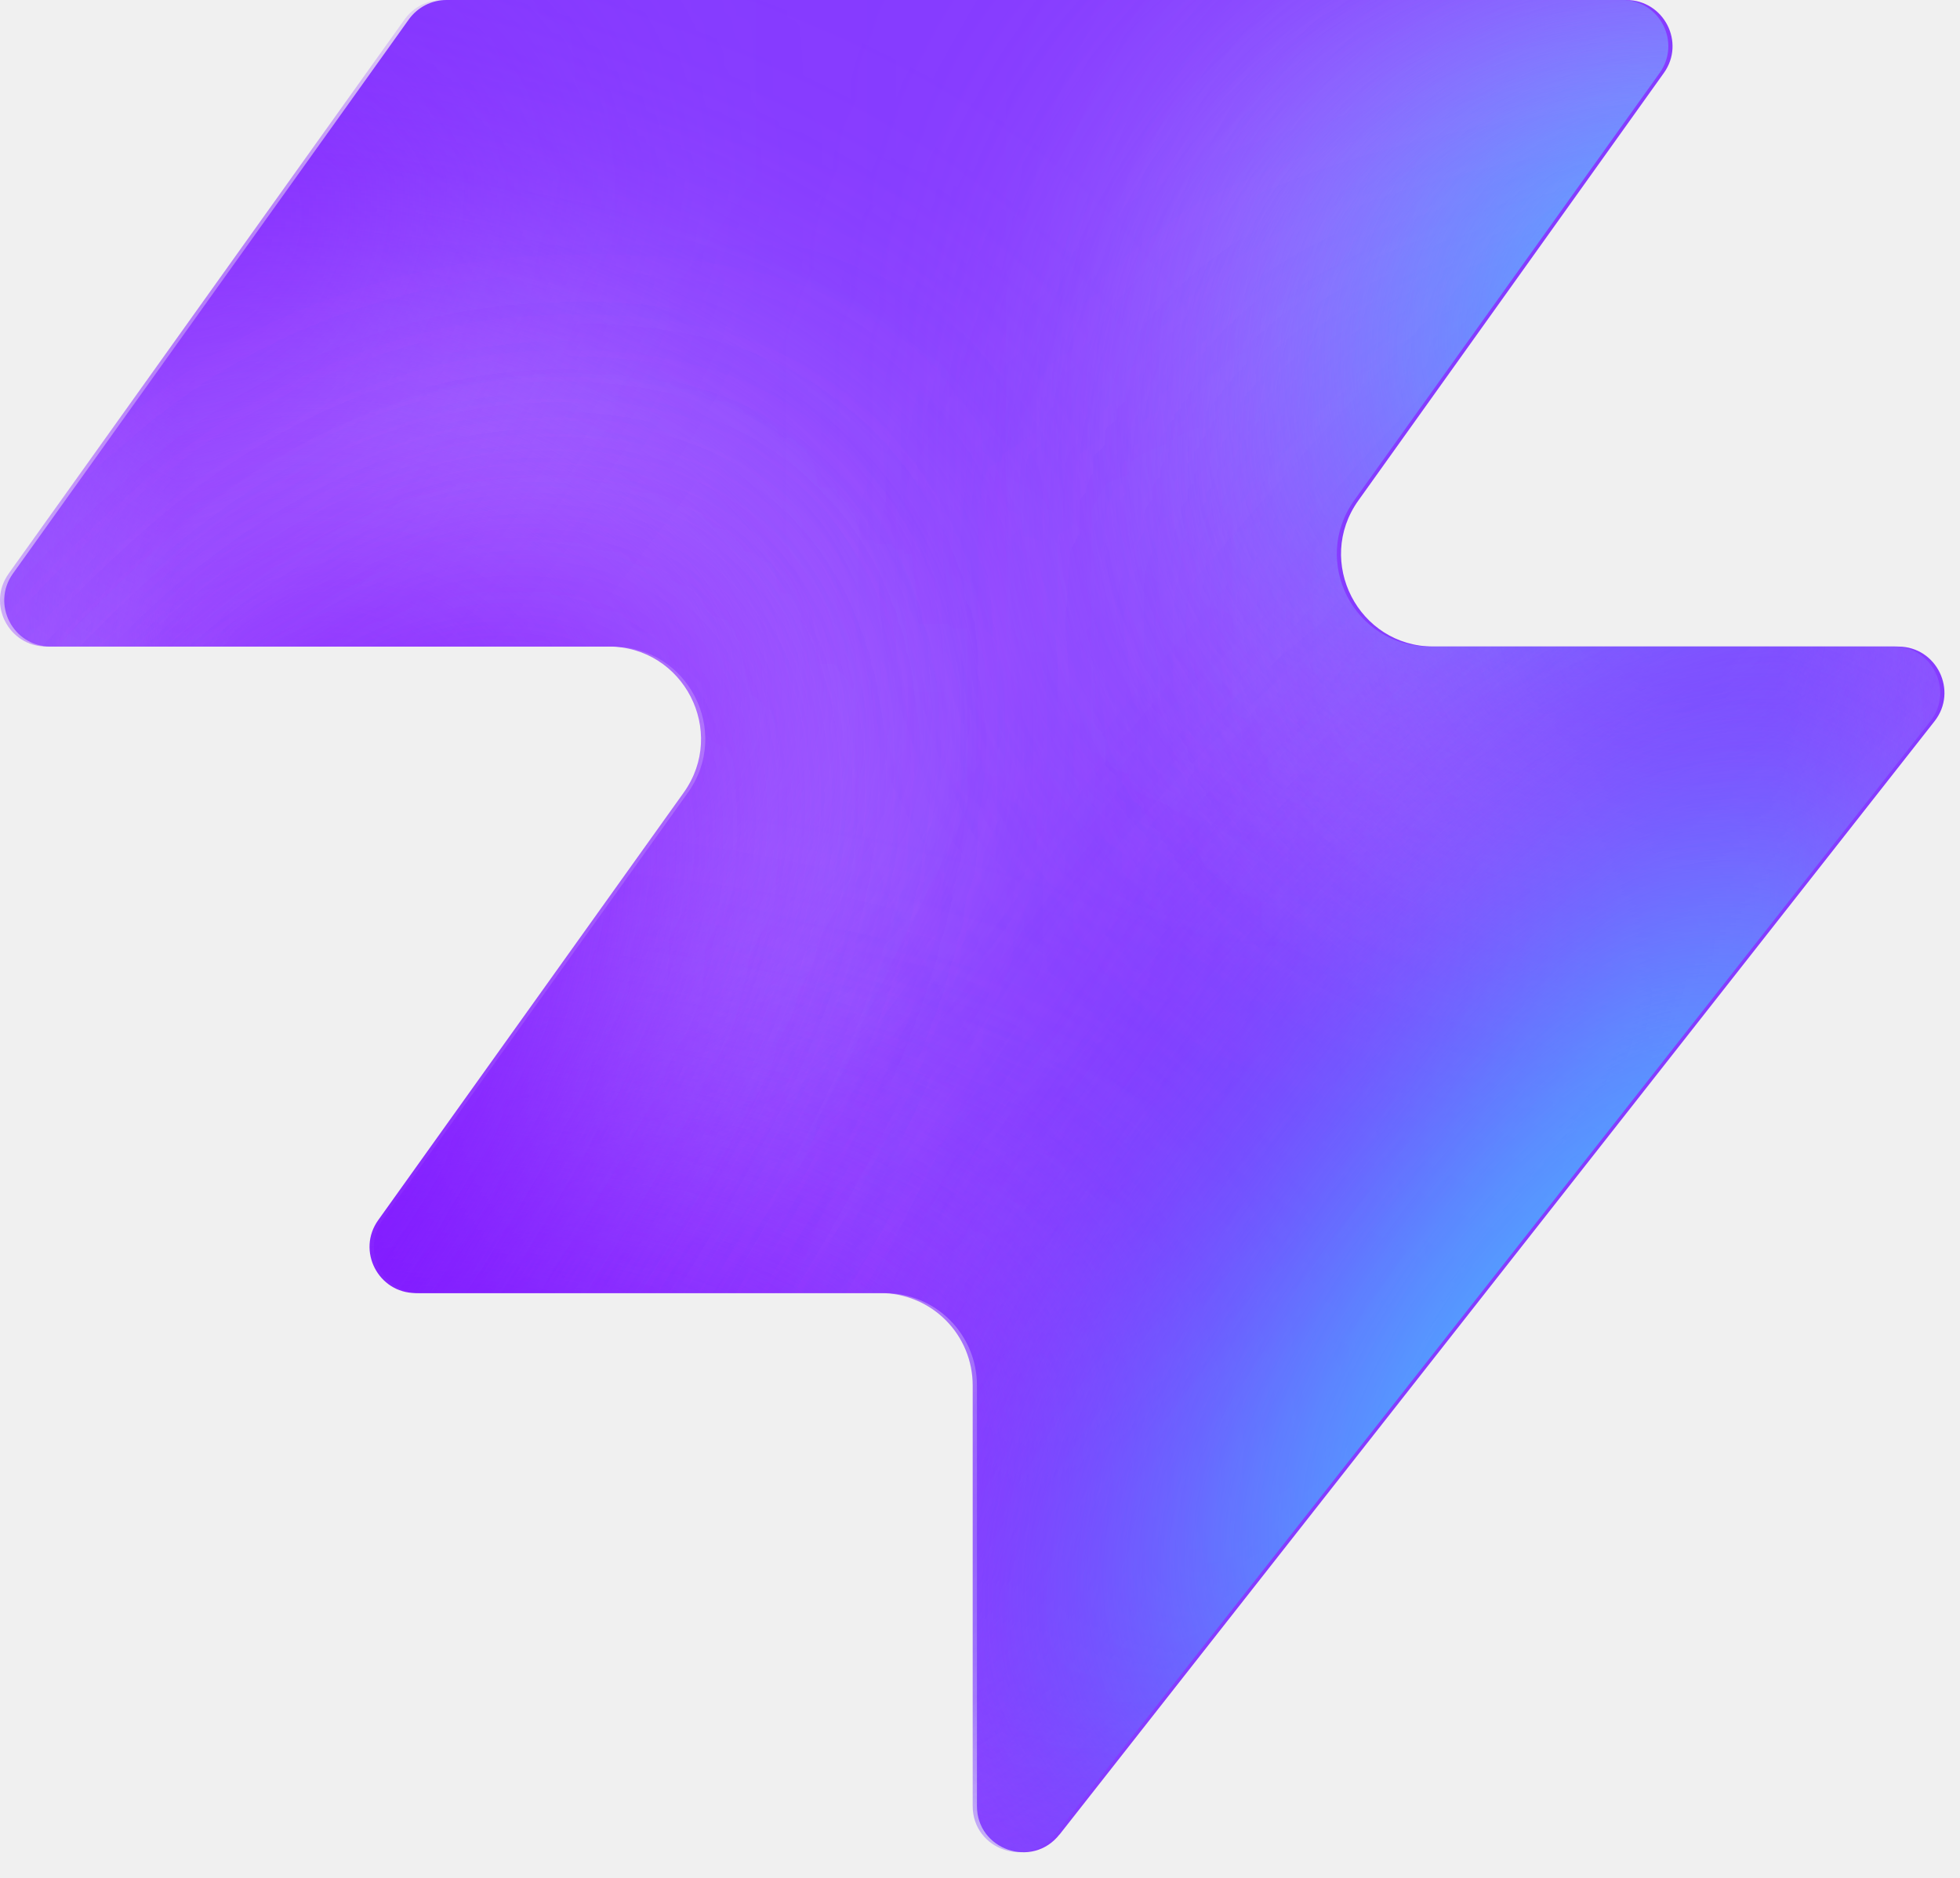
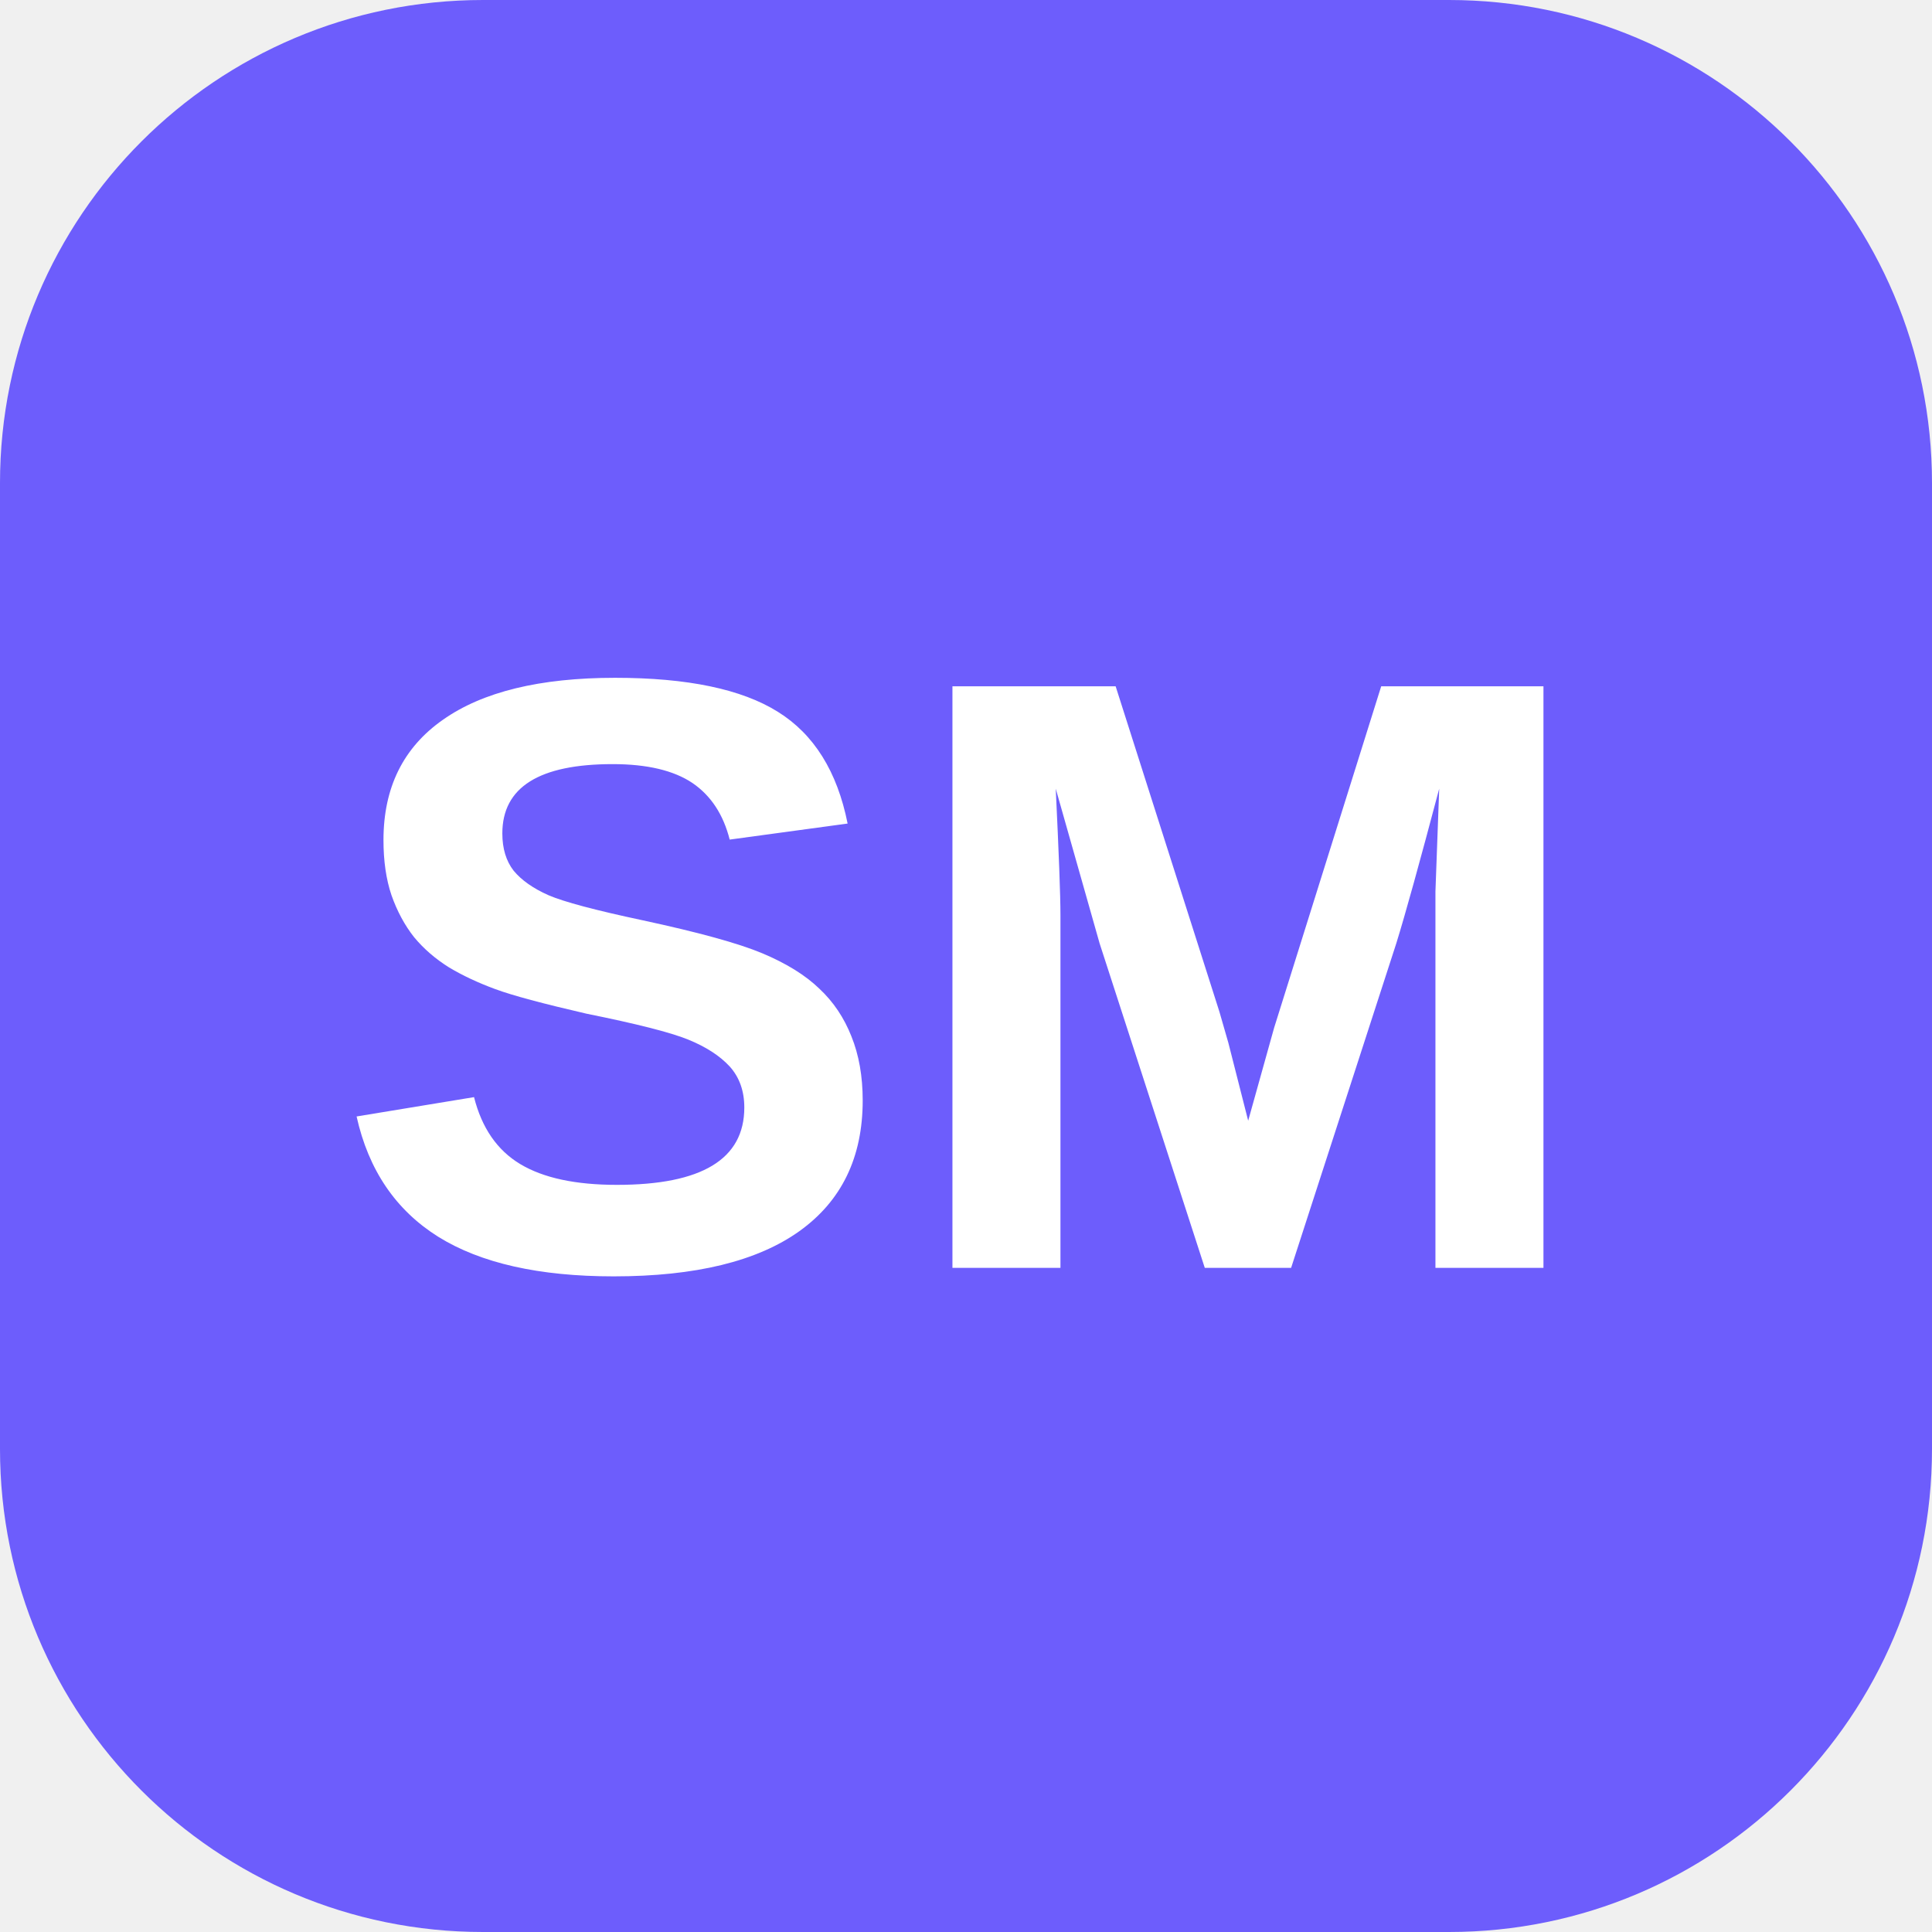
- <svg xmlns="http://www.w3.org/2000/svg" width="48" height="46" fill="none" viewBox="0 0 48 46">
-   <path fill="#863bff" d="M25.946 44.938c-.664.845-2.021.375-2.021-.698V33.937a2.26 2.26 0 0 0-2.262-2.262H10.287c-.92 0-1.456-1.04-.92-1.788l7.48-10.471c1.07-1.497 0-3.578-1.842-3.578H1.237c-.92 0-1.456-1.04-.92-1.788L10.013.474c.214-.297.556-.474.92-.474h28.894c.92 0 1.456 1.04.92 1.788l-7.48 10.471c-1.07 1.498 0 3.579 1.842 3.579h11.377c.943 0 1.473 1.088.89 1.83L25.947 44.94z" style="fill:#863bff;fill:color(display-p3 .525 .23 1);fill-opacity:1" />
-   <mask id="a" width="48" height="46" x="0" y="0" maskUnits="userSpaceOnUse" style="mask-type:alpha">
-     <path fill="#000" d="M25.842 44.938c-.664.844-2.021.375-2.021-.698V33.937a2.26 2.26 0 0 0-2.262-2.262H10.183c-.92 0-1.456-1.04-.92-1.788l7.48-10.471c1.07-1.498 0-3.579-1.842-3.579H1.133c-.92 0-1.456-1.04-.92-1.787L9.91.473c.214-.297.556-.474.92-.474h28.894c.92 0 1.456 1.04.92 1.788l-7.48 10.471c-1.07 1.498 0 3.578 1.842 3.578h11.377c.943 0 1.473 1.088.89 1.832L25.843 44.94z" style="fill:#000;fill-opacity:1" />
-   </mask>
-   <g mask="url(#a)">
-     <g filter="url(#b)">
-       <ellipse cx="5.508" cy="14.704" fill="#ede6ff" rx="5.508" ry="14.704" style="fill:#ede6ff;fill:color(display-p3 .927 .903 1);fill-opacity:1" transform="matrix(.00324 1 1 -.00324 -4.47 31.516)" />
-     </g>
-     <g filter="url(#c)">
-       <ellipse cx="10.399" cy="29.851" fill="#ede6ff" rx="10.399" ry="29.851" style="fill:#ede6ff;fill:color(display-p3 .927 .903 1);fill-opacity:1" transform="matrix(.00324 1 1 -.00324 -39.328 7.883)" />
-     </g>
-     <g filter="url(#d)">
-       <ellipse cx="5.508" cy="30.487" fill="#7e14ff" rx="5.508" ry="30.487" style="fill:#7e14ff;fill:color(display-p3 .492 .077 1);fill-opacity:1" transform="rotate(89.814 -25.913 -14.639)scale(1 -1)" />
-     </g>
-     <g filter="url(#e)">
-       <ellipse cx="5.508" cy="30.599" fill="#7e14ff" rx="5.508" ry="30.599" style="fill:#7e14ff;fill:color(display-p3 .492 .077 1);fill-opacity:1" transform="rotate(89.814 -32.644 -3.334)scale(1 -1)" />
-     </g>
-     <g filter="url(#f)">
-       <ellipse cx="5.508" cy="30.599" fill="#7e14ff" rx="5.508" ry="30.599" style="fill:#7e14ff;fill:color(display-p3 .492 .077 1);fill-opacity:1" transform="matrix(.00324 1 1 -.00324 -34.34 30.47)" />
-     </g>
-     <g filter="url(#g)">
-       <ellipse cx="14.072" cy="22.078" fill="#ede6ff" rx="14.072" ry="22.078" style="fill:#ede6ff;fill:color(display-p3 .927 .903 1);fill-opacity:1" transform="rotate(93.35 24.506 48.493)scale(-1 1)" />
-     </g>
-     <g filter="url(#h)">
-       <ellipse cx="3.47" cy="21.501" fill="#7e14ff" rx="3.47" ry="21.501" style="fill:#7e14ff;fill:color(display-p3 .492 .077 1);fill-opacity:1" transform="rotate(89.009 28.708 47.59)scale(-1 1)" />
-     </g>
-     <g filter="url(#i)">
-       <ellipse cx="3.47" cy="21.501" fill="#7e14ff" rx="3.47" ry="21.501" style="fill:#7e14ff;fill:color(display-p3 .492 .077 1);fill-opacity:1" transform="rotate(89.009 28.708 47.59)scale(-1 1)" />
-     </g>
-     <g filter="url(#j)">
-       <ellipse cx=".387" cy="8.972" fill="#7e14ff" rx="4.407" ry="29.108" style="fill:#7e14ff;fill:color(display-p3 .492 .077 1);fill-opacity:1" transform="rotate(39.51 .387 8.972)" />
-     </g>
-     <g filter="url(#k)">
-       <ellipse cx="47.523" cy="-6.092" fill="#7e14ff" rx="4.407" ry="29.108" style="fill:#7e14ff;fill:color(display-p3 .492 .077 1);fill-opacity:1" transform="rotate(37.892 47.523 -6.092)" />
-     </g>
-     <g filter="url(#l)">
-       <ellipse cx="41.412" cy="6.333" fill="#47bfff" rx="5.971" ry="9.665" style="fill:#47bfff;fill:color(display-p3 .28 .748 1);fill-opacity:1" transform="rotate(37.892 41.412 6.333)" />
-     </g>
-     <g filter="url(#m)">
-       <ellipse cx="-1.879" cy="38.332" fill="#7e14ff" rx="4.407" ry="29.108" style="fill:#7e14ff;fill:color(display-p3 .492 .077 1);fill-opacity:1" transform="rotate(37.892 -1.88 38.332)" />
-     </g>
-     <g filter="url(#n)">
-       <ellipse cx="-1.879" cy="38.332" fill="#7e14ff" rx="4.407" ry="29.108" style="fill:#7e14ff;fill:color(display-p3 .492 .077 1);fill-opacity:1" transform="rotate(37.892 -1.88 38.332)" />
-     </g>
-     <g filter="url(#o)">
-       <ellipse cx="35.651" cy="29.907" fill="#7e14ff" rx="4.407" ry="29.108" style="fill:#7e14ff;fill:color(display-p3 .492 .077 1);fill-opacity:1" transform="rotate(37.892 35.651 29.907)" />
-     </g>
-     <g filter="url(#p)">
-       <ellipse cx="38.418" cy="32.4" fill="#47bfff" rx="5.971" ry="15.297" style="fill:#47bfff;fill:color(display-p3 .28 .748 1);fill-opacity:1" transform="rotate(37.892 38.418 32.4)" />
-     </g>
-   </g>
-   <defs>
-     <filter id="b" width="60.045" height="41.654" x="-19.77" y="16.149" color-interpolation-filters="sRGB" filterUnits="userSpaceOnUse">
-       <feFlood flood-opacity="0" result="BackgroundImageFix" />
-       <feBlend in="SourceGraphic" in2="BackgroundImageFix" result="shape" />
-       <feGaussianBlur result="effect1_foregroundBlur_2002_17158" stdDeviation="7.659" />
-     </filter>
-     <filter id="c" width="90.34" height="51.437" x="-54.613" y="-7.533" color-interpolation-filters="sRGB" filterUnits="userSpaceOnUse">
-       <feFlood flood-opacity="0" result="BackgroundImageFix" />
-       <feBlend in="SourceGraphic" in2="BackgroundImageFix" result="shape" />
-       <feGaussianBlur result="effect1_foregroundBlur_2002_17158" stdDeviation="7.659" />
-     </filter>
-     <filter id="d" width="79.355" height="29.4" x="-49.64" y="2.03" color-interpolation-filters="sRGB" filterUnits="userSpaceOnUse">
-       <feFlood flood-opacity="0" result="BackgroundImageFix" />
-       <feBlend in="SourceGraphic" in2="BackgroundImageFix" result="shape" />
-       <feGaussianBlur result="effect1_foregroundBlur_2002_17158" stdDeviation="4.596" />
-     </filter>
-     <filter id="e" width="79.579" height="29.4" x="-45.045" y="20.029" color-interpolation-filters="sRGB" filterUnits="userSpaceOnUse">
-       <feFlood flood-opacity="0" result="BackgroundImageFix" />
-       <feBlend in="SourceGraphic" in2="BackgroundImageFix" result="shape" />
-       <feGaussianBlur result="effect1_foregroundBlur_2002_17158" stdDeviation="4.596" />
-     </filter>
-     <filter id="f" width="79.579" height="29.4" x="-43.513" y="21.178" color-interpolation-filters="sRGB" filterUnits="userSpaceOnUse">
-       <feFlood flood-opacity="0" result="BackgroundImageFix" />
-       <feBlend in="SourceGraphic" in2="BackgroundImageFix" result="shape" />
-       <feGaussianBlur result="effect1_foregroundBlur_2002_17158" stdDeviation="4.596" />
-     </filter>
-     <filter id="g" width="74.749" height="58.852" x="15.756" y="-17.901" color-interpolation-filters="sRGB" filterUnits="userSpaceOnUse">
-       <feFlood flood-opacity="0" result="BackgroundImageFix" />
-       <feBlend in="SourceGraphic" in2="BackgroundImageFix" result="shape" />
-       <feGaussianBlur result="effect1_foregroundBlur_2002_17158" stdDeviation="7.659" />
-     </filter>
-     <filter id="h" width="61.377" height="25.362" x="23.548" y="2.284" color-interpolation-filters="sRGB" filterUnits="userSpaceOnUse">
-       <feFlood flood-opacity="0" result="BackgroundImageFix" />
-       <feBlend in="SourceGraphic" in2="BackgroundImageFix" result="shape" />
-       <feGaussianBlur result="effect1_foregroundBlur_2002_17158" stdDeviation="4.596" />
-     </filter>
-     <filter id="i" width="61.377" height="25.362" x="23.548" y="2.284" color-interpolation-filters="sRGB" filterUnits="userSpaceOnUse">
-       <feFlood flood-opacity="0" result="BackgroundImageFix" />
-       <feBlend in="SourceGraphic" in2="BackgroundImageFix" result="shape" />
-       <feGaussianBlur result="effect1_foregroundBlur_2002_17158" stdDeviation="4.596" />
-     </filter>
-     <filter id="j" width="56.045" height="63.649" x="-27.636" y="-22.853" color-interpolation-filters="sRGB" filterUnits="userSpaceOnUse">
-       <feFlood flood-opacity="0" result="BackgroundImageFix" />
-       <feBlend in="SourceGraphic" in2="BackgroundImageFix" result="shape" />
-       <feGaussianBlur result="effect1_foregroundBlur_2002_17158" stdDeviation="4.596" />
-     </filter>
-     <filter id="k" width="54.814" height="64.646" x="20.116" y="-38.415" color-interpolation-filters="sRGB" filterUnits="userSpaceOnUse">
-       <feFlood flood-opacity="0" result="BackgroundImageFix" />
-       <feBlend in="SourceGraphic" in2="BackgroundImageFix" result="shape" />
-       <feGaussianBlur result="effect1_foregroundBlur_2002_17158" stdDeviation="4.596" />
-     </filter>
-     <filter id="l" width="33.541" height="35.313" x="24.641" y="-11.323" color-interpolation-filters="sRGB" filterUnits="userSpaceOnUse">
-       <feFlood flood-opacity="0" result="BackgroundImageFix" />
-       <feBlend in="SourceGraphic" in2="BackgroundImageFix" result="shape" />
-       <feGaussianBlur result="effect1_foregroundBlur_2002_17158" stdDeviation="4.596" />
-     </filter>
-     <filter id="m" width="54.814" height="64.646" x="-29.286" y="6.009" color-interpolation-filters="sRGB" filterUnits="userSpaceOnUse">
-       <feFlood flood-opacity="0" result="BackgroundImageFix" />
-       <feBlend in="SourceGraphic" in2="BackgroundImageFix" result="shape" />
-       <feGaussianBlur result="effect1_foregroundBlur_2002_17158" stdDeviation="4.596" />
-     </filter>
-     <filter id="n" width="54.814" height="64.646" x="-29.286" y="6.009" color-interpolation-filters="sRGB" filterUnits="userSpaceOnUse">
-       <feFlood flood-opacity="0" result="BackgroundImageFix" />
-       <feBlend in="SourceGraphic" in2="BackgroundImageFix" result="shape" />
-       <feGaussianBlur result="effect1_foregroundBlur_2002_17158" stdDeviation="4.596" />
-     </filter>
-     <filter id="o" width="54.814" height="64.646" x="8.244" y="-2.416" color-interpolation-filters="sRGB" filterUnits="userSpaceOnUse">
-       <feFlood flood-opacity="0" result="BackgroundImageFix" />
-       <feBlend in="SourceGraphic" in2="BackgroundImageFix" result="shape" />
-       <feGaussianBlur result="effect1_foregroundBlur_2002_17158" stdDeviation="4.596" />
-     </filter>
-     <filter id="p" width="39.409" height="43.623" x="18.713" y="10.588" color-interpolation-filters="sRGB" filterUnits="userSpaceOnUse">
-       <feFlood flood-opacity="0" result="BackgroundImageFix" />
-       <feBlend in="SourceGraphic" in2="BackgroundImageFix" result="shape" />
-       <feGaussianBlur result="effect1_foregroundBlur_2002_17158" stdDeviation="4.596" />
-     </filter>
-   </defs>
+ <svg xmlns="http://www.w3.org/2000/svg" viewBox="0 0 64 64">
+   <rect width="64" height="64" rx="16" fill="#6d5dfc" />
+   <text x="32" y="42" text-anchor="middle" font-family="Arial, Helvetica, sans-serif" font-size="28" font-weight="900" fill="#ffffff">SM</text>
</svg>
